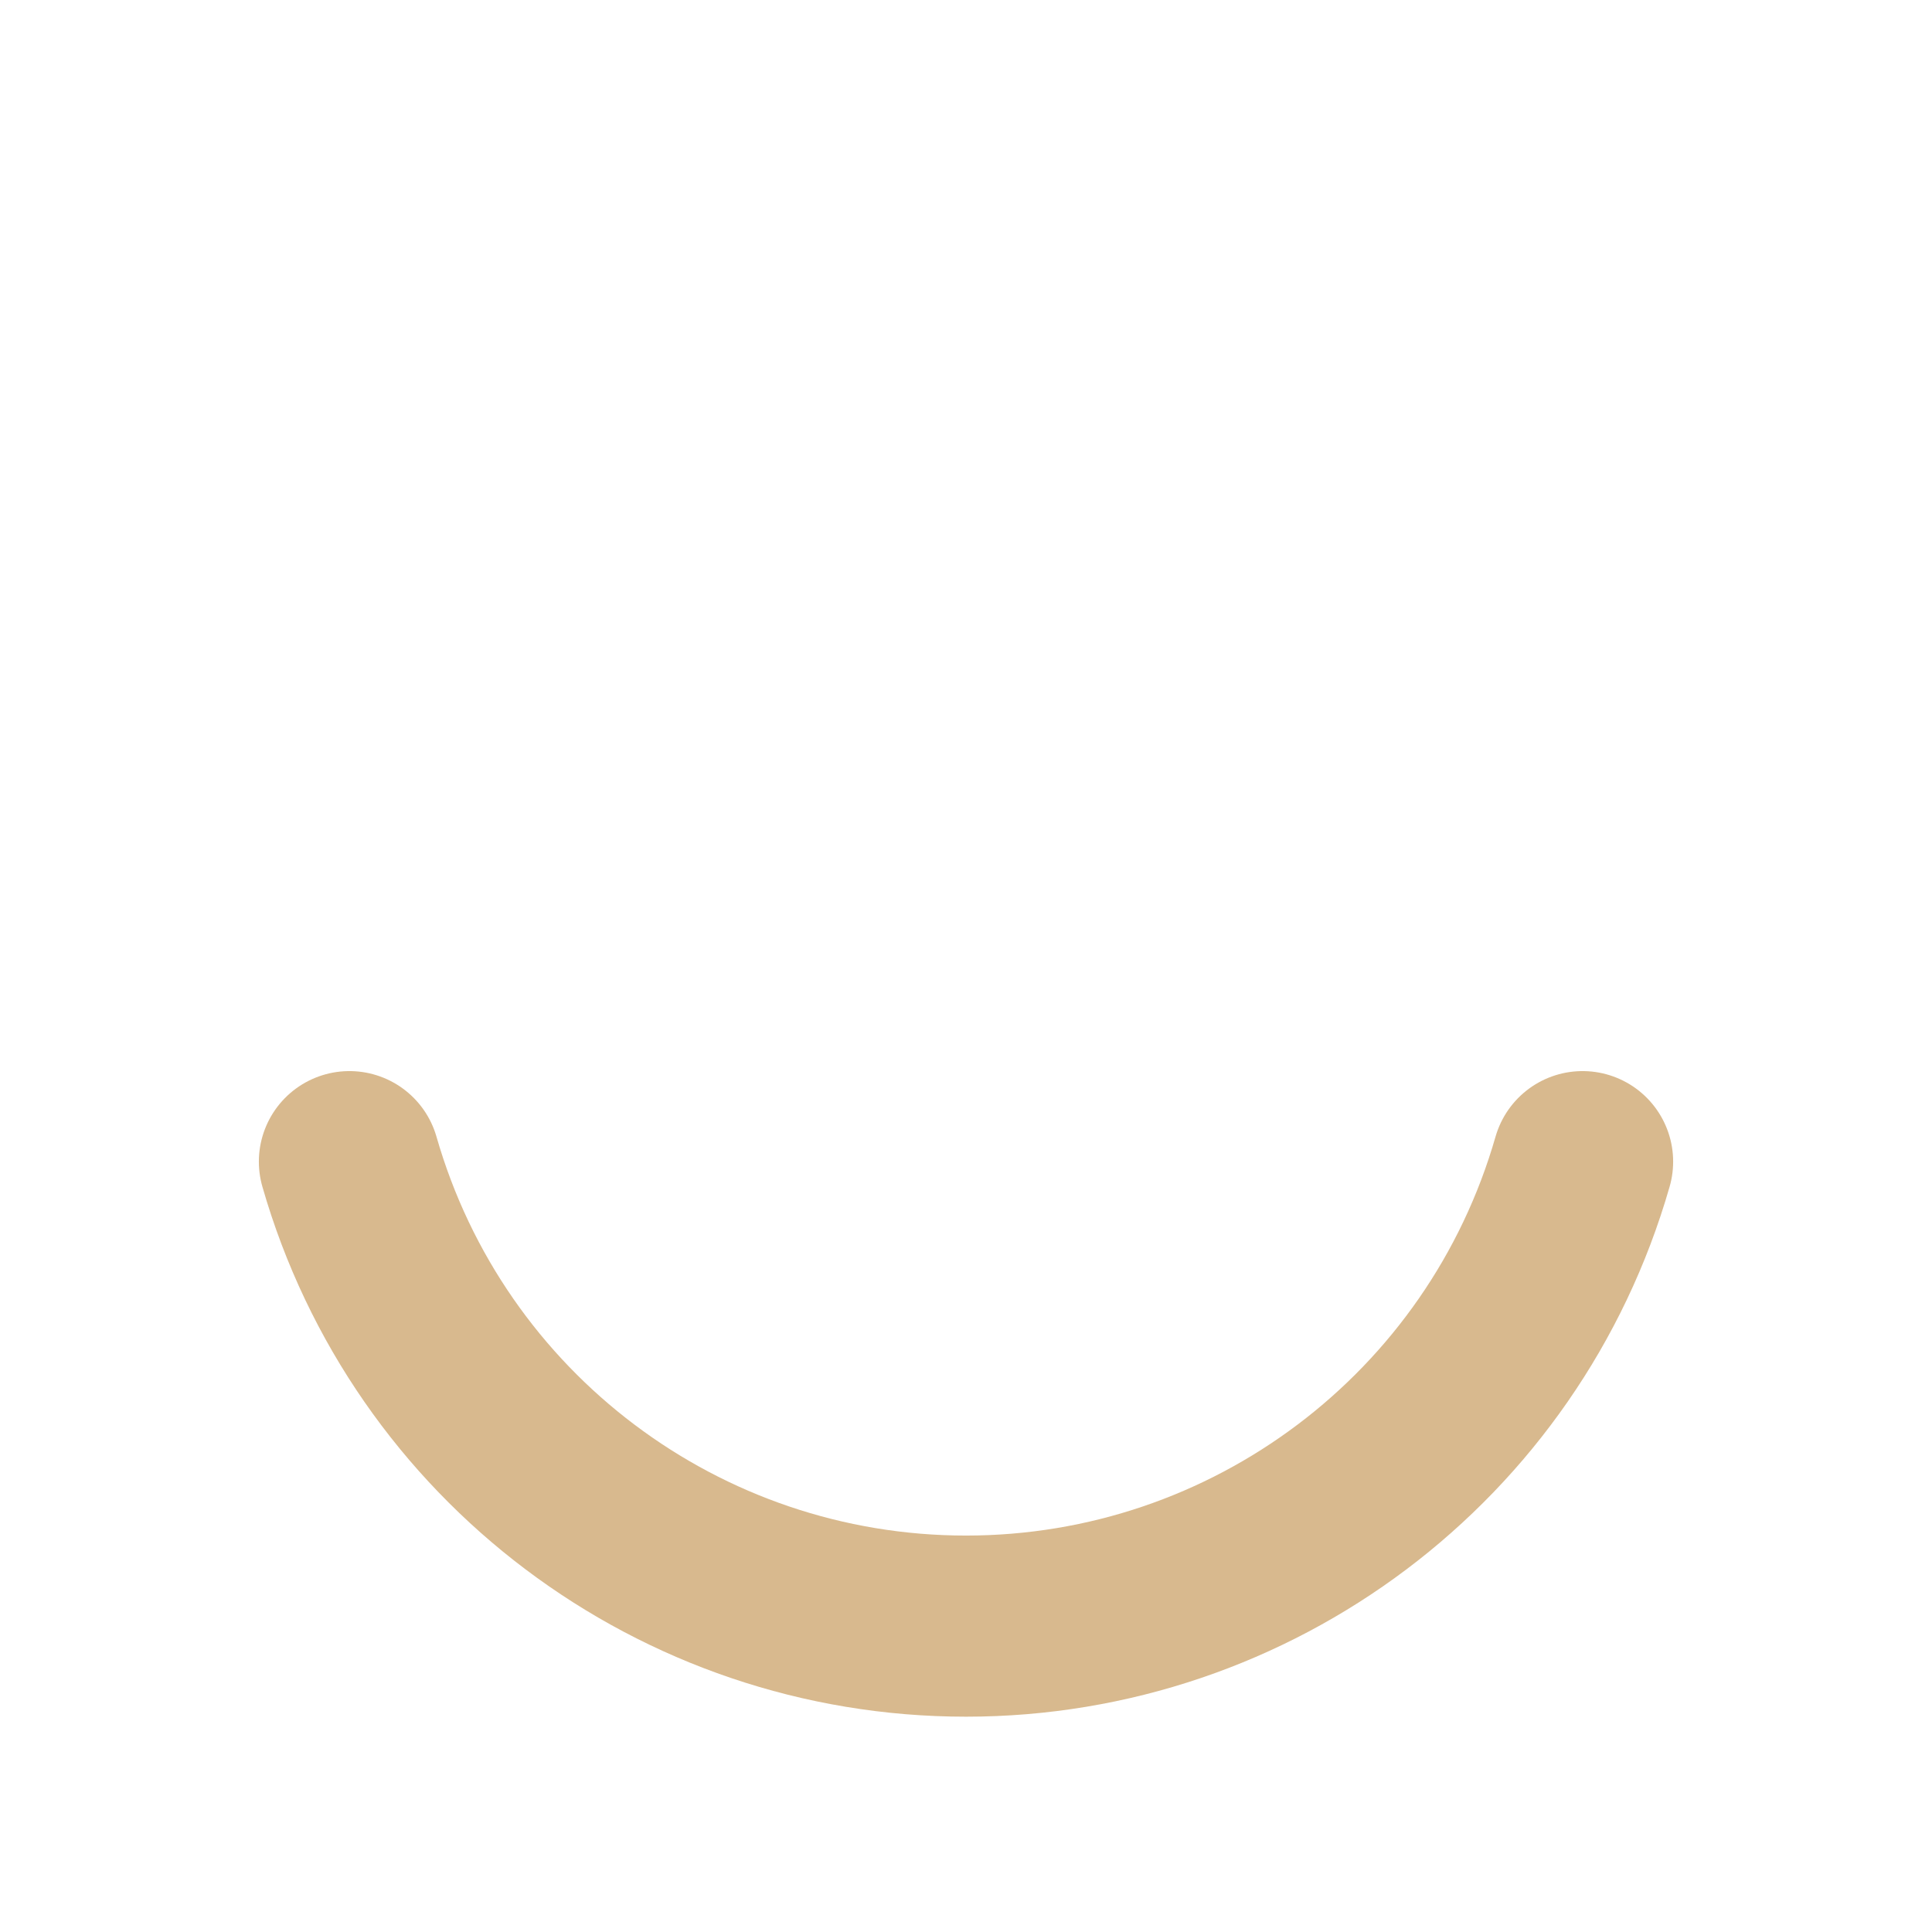
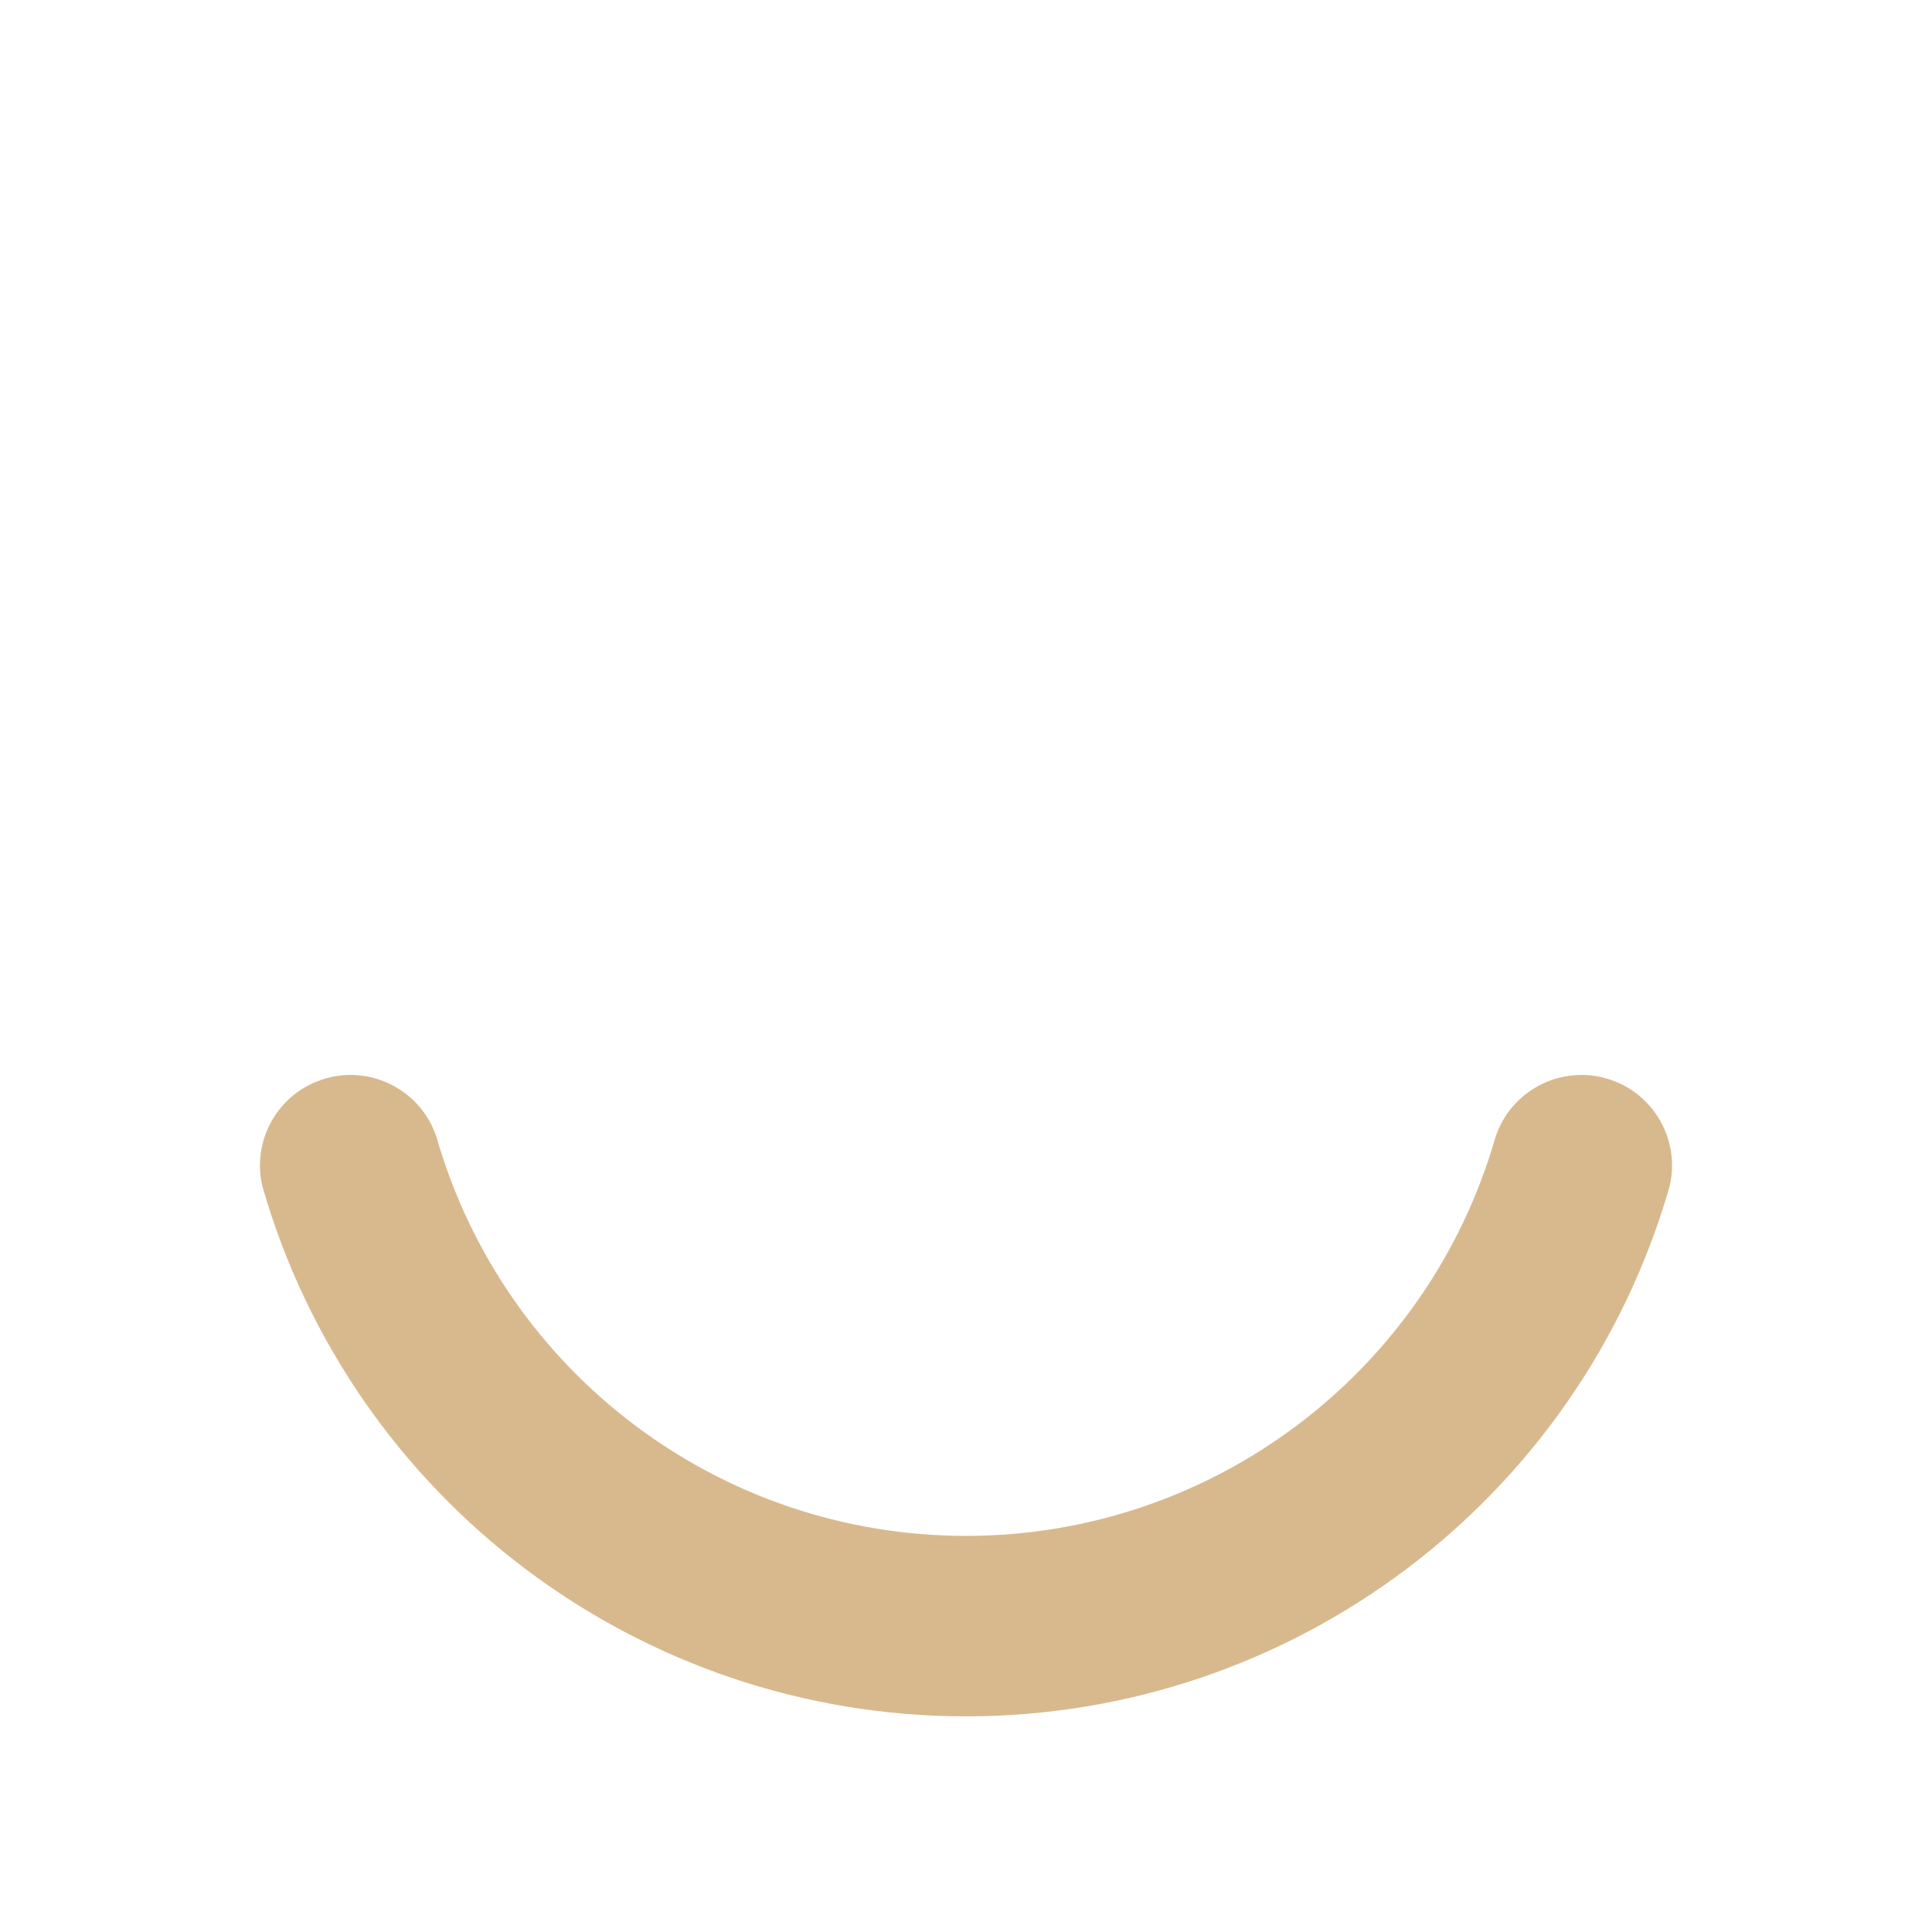
<svg xmlns="http://www.w3.org/2000/svg" width="1024" height="1024" viewBox="0 0 1024 1024">
-   <path d="M185.2 615.7 A340 340 0 0 0 838.8 615.7" fill="none" stroke="#D8B98E" stroke-width="96" stroke-linecap="round" />
+   <path d="M139.1 628.9 A388 388 0 0 0 884.9 628.9 A48 48 0 0 0 792.7 602.5 A292 292 0 0 1 231.3 602.5 A48 48 0 0 0 139.1 628.9 Z" fill="#D8B98E" />
</svg>
